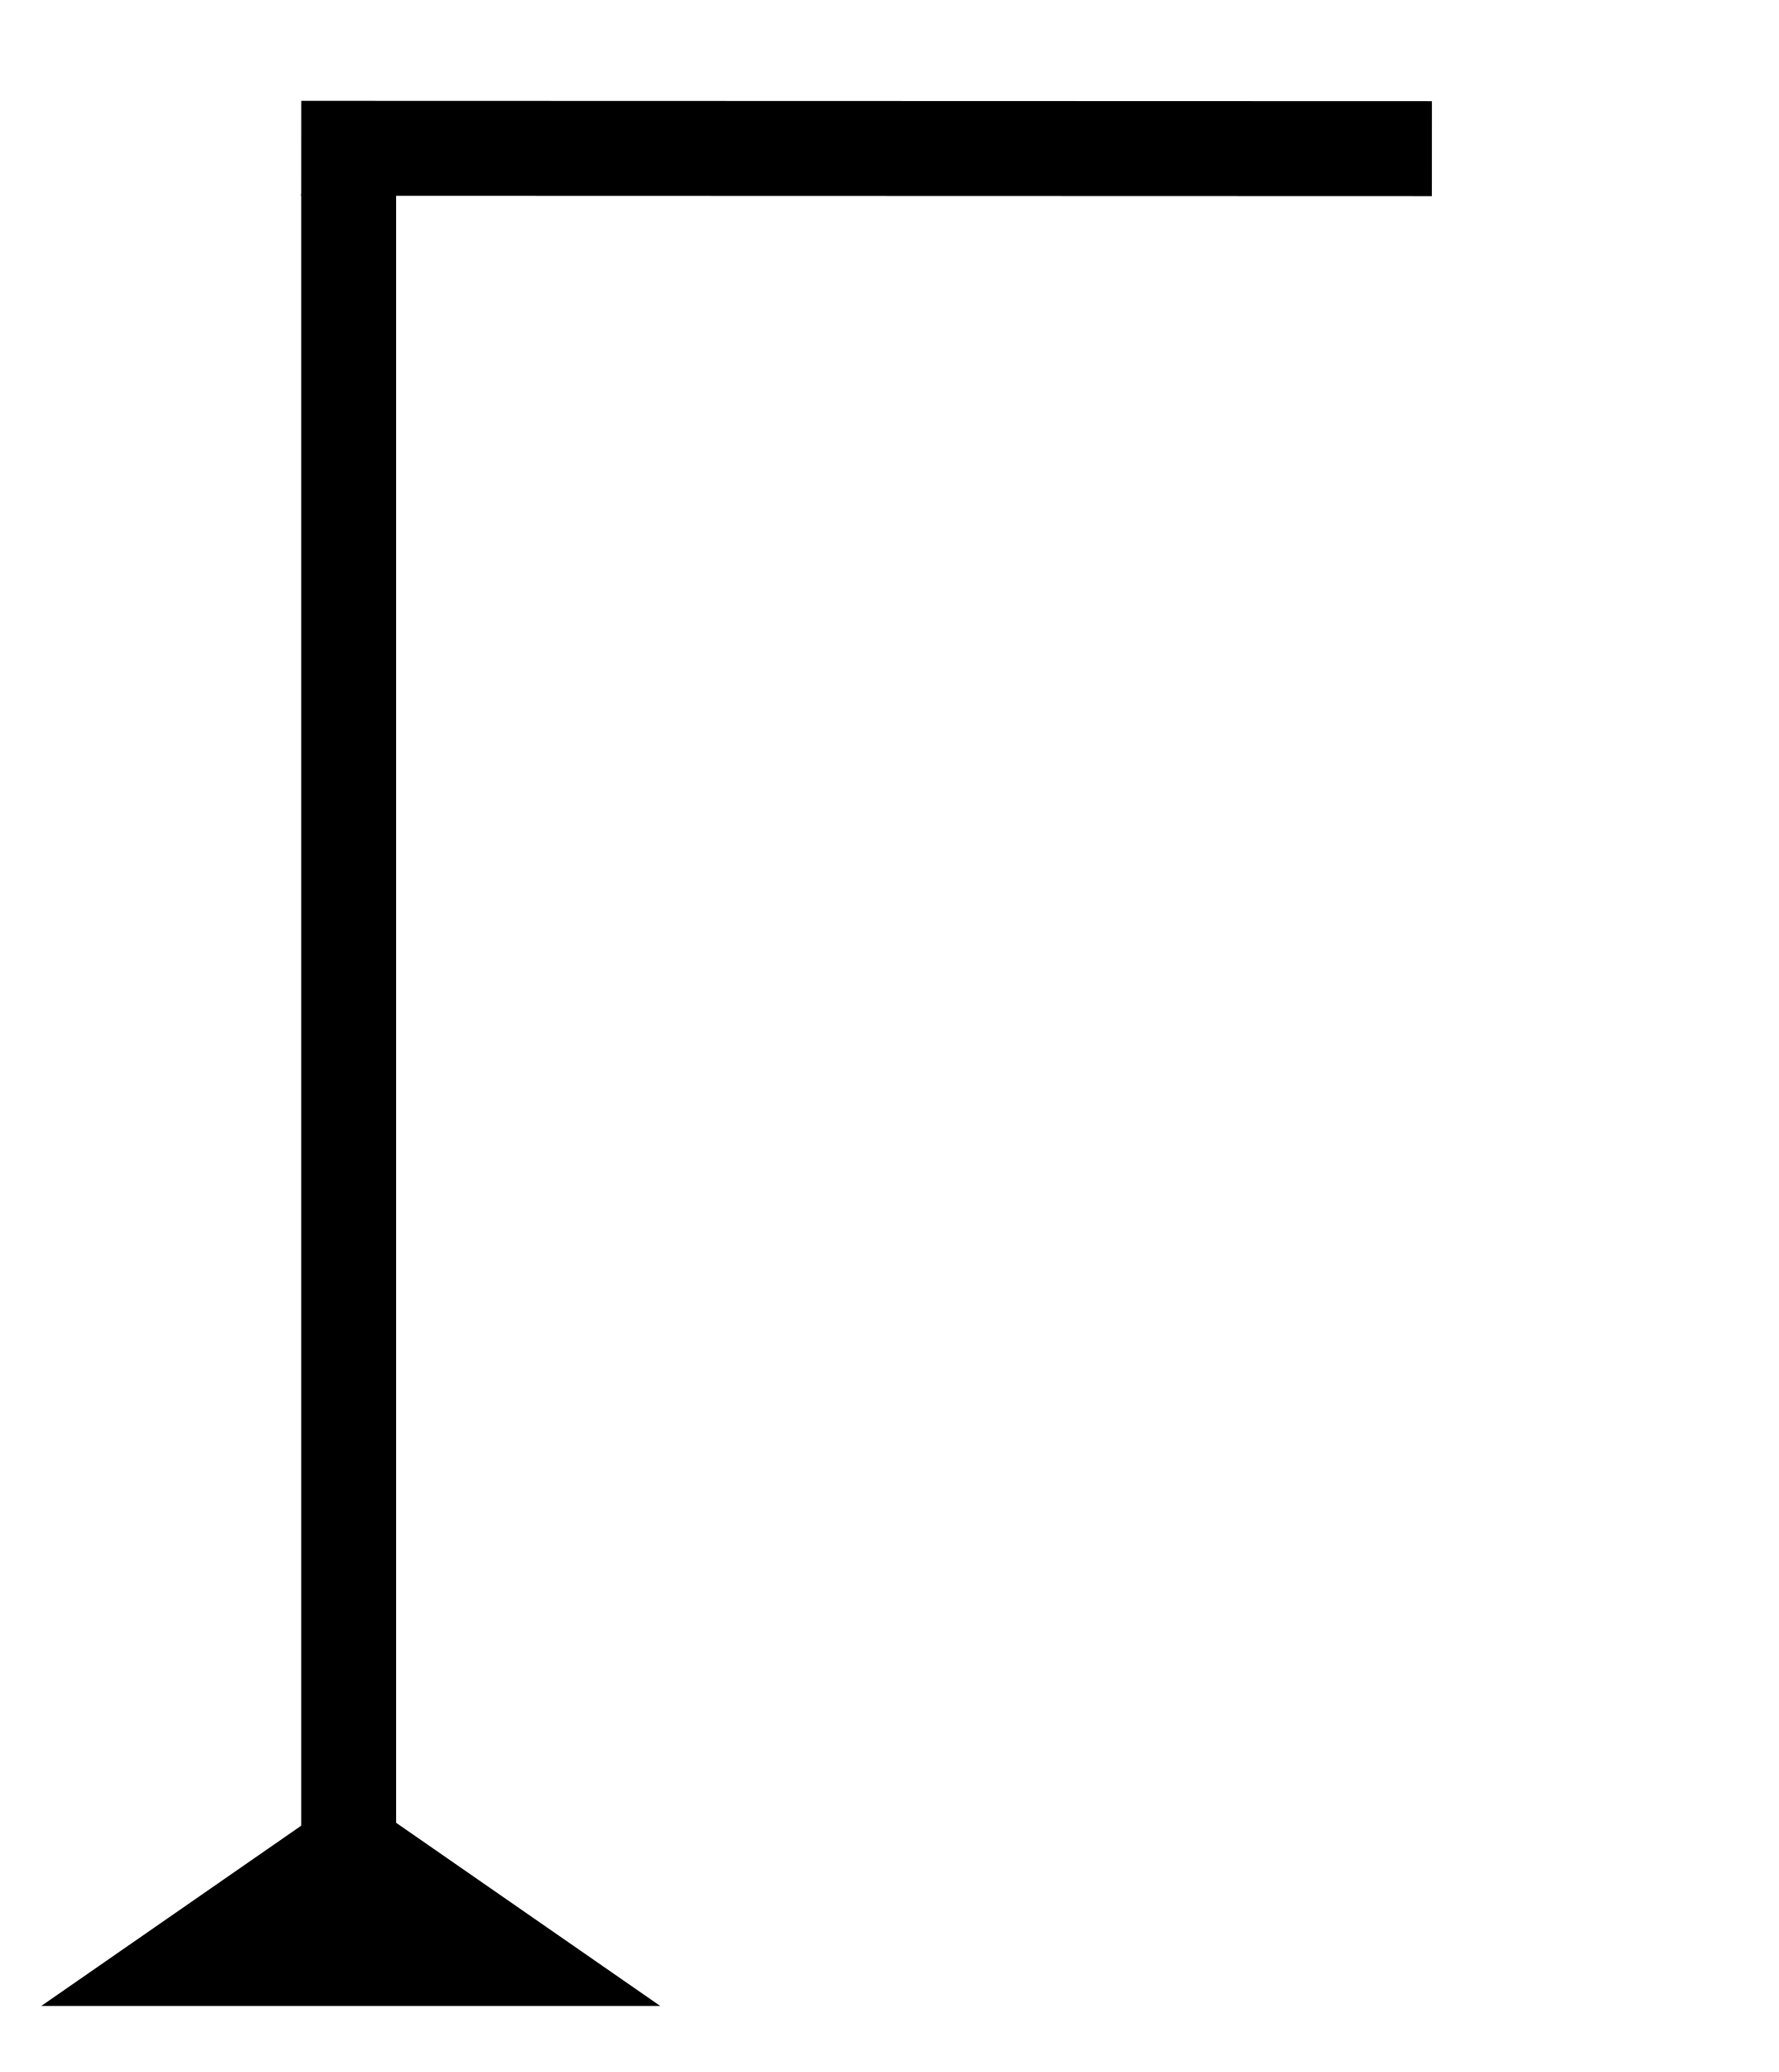
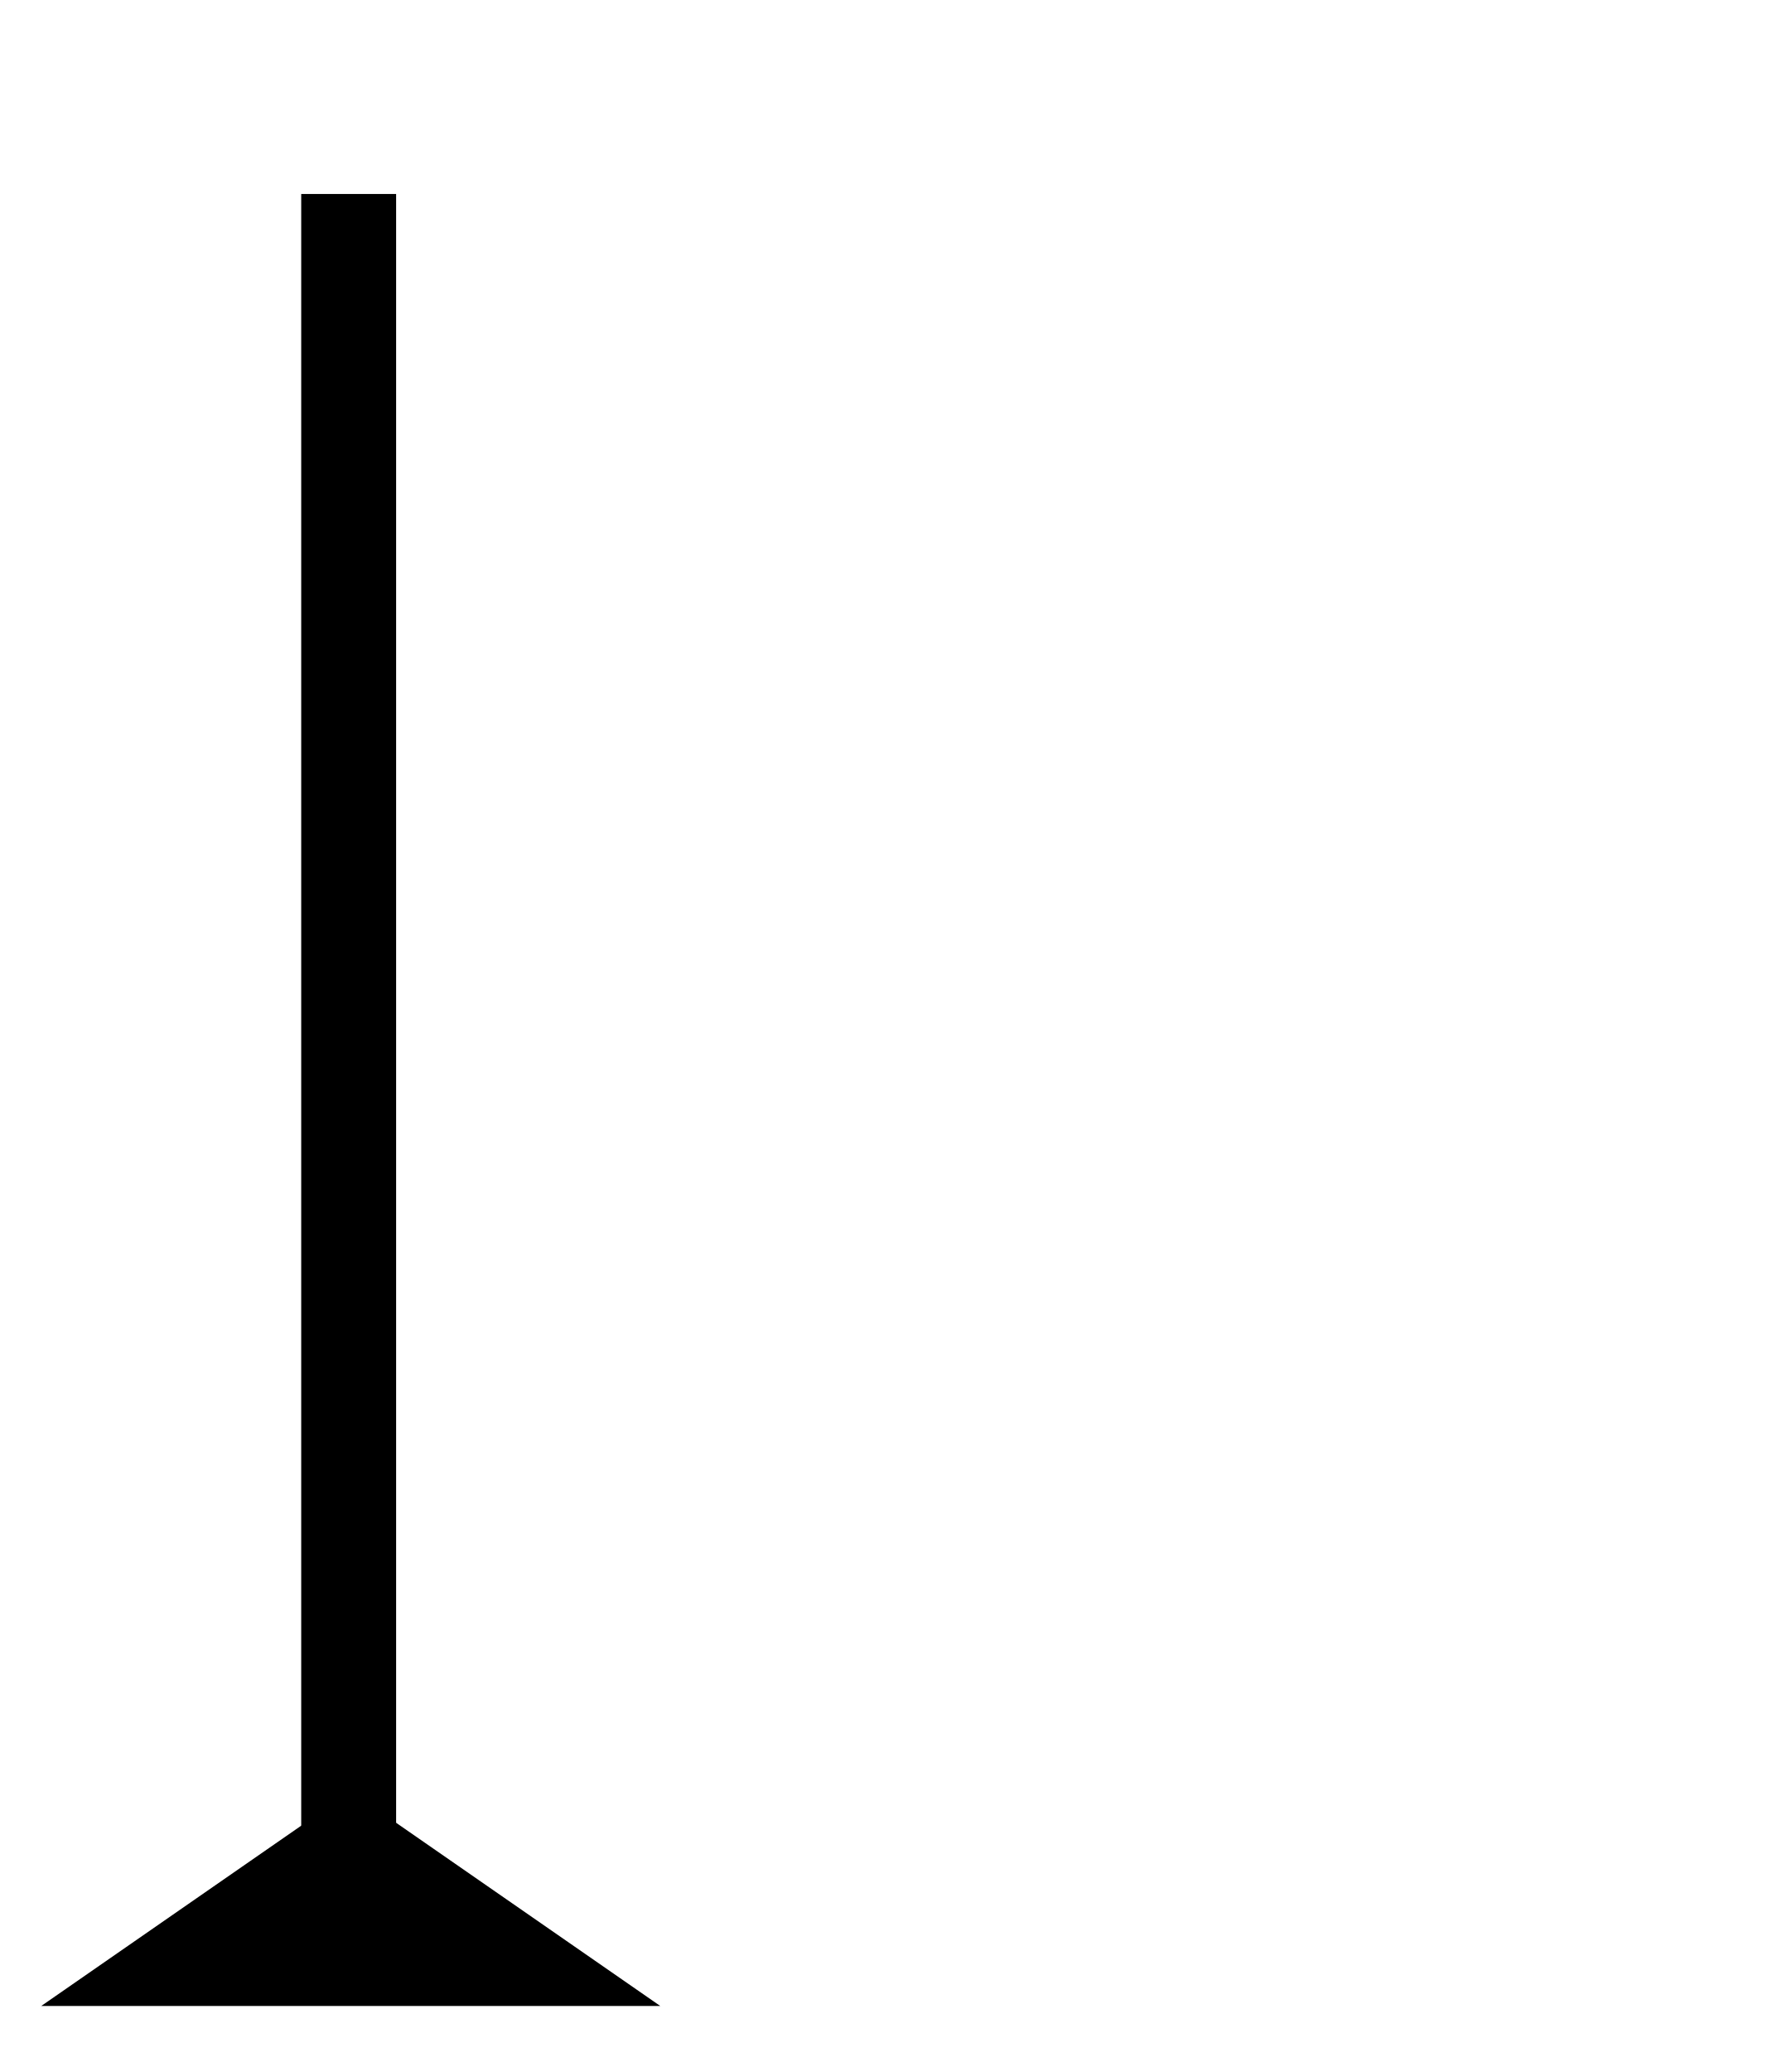
<svg xmlns="http://www.w3.org/2000/svg" width="100%" height="100%" viewBox="0 0 431 502" version="1.1" xml:space="preserve" style="fill-rule:evenodd;clip-rule:evenodd;stroke-linejoin:round;stroke-miterlimit:2;">
  <g transform="matrix(1,0,0,1.27114,-39.0036,-171.636)">
-     <rect x="112" y="172" width="23" height="343" />
-   </g>
-   <g transform="matrix(-0.000314658,1,-0.798834,-0.000251359,484.438,-87.4391)">
    <rect x="112" y="172" width="23" height="343" />
  </g>
  <g transform="matrix(2.5,0,0,1.08333,-140,-113.083)">
    <path d="M90,505L120,553L60,553L90,505Z" />
  </g>
</svg>
